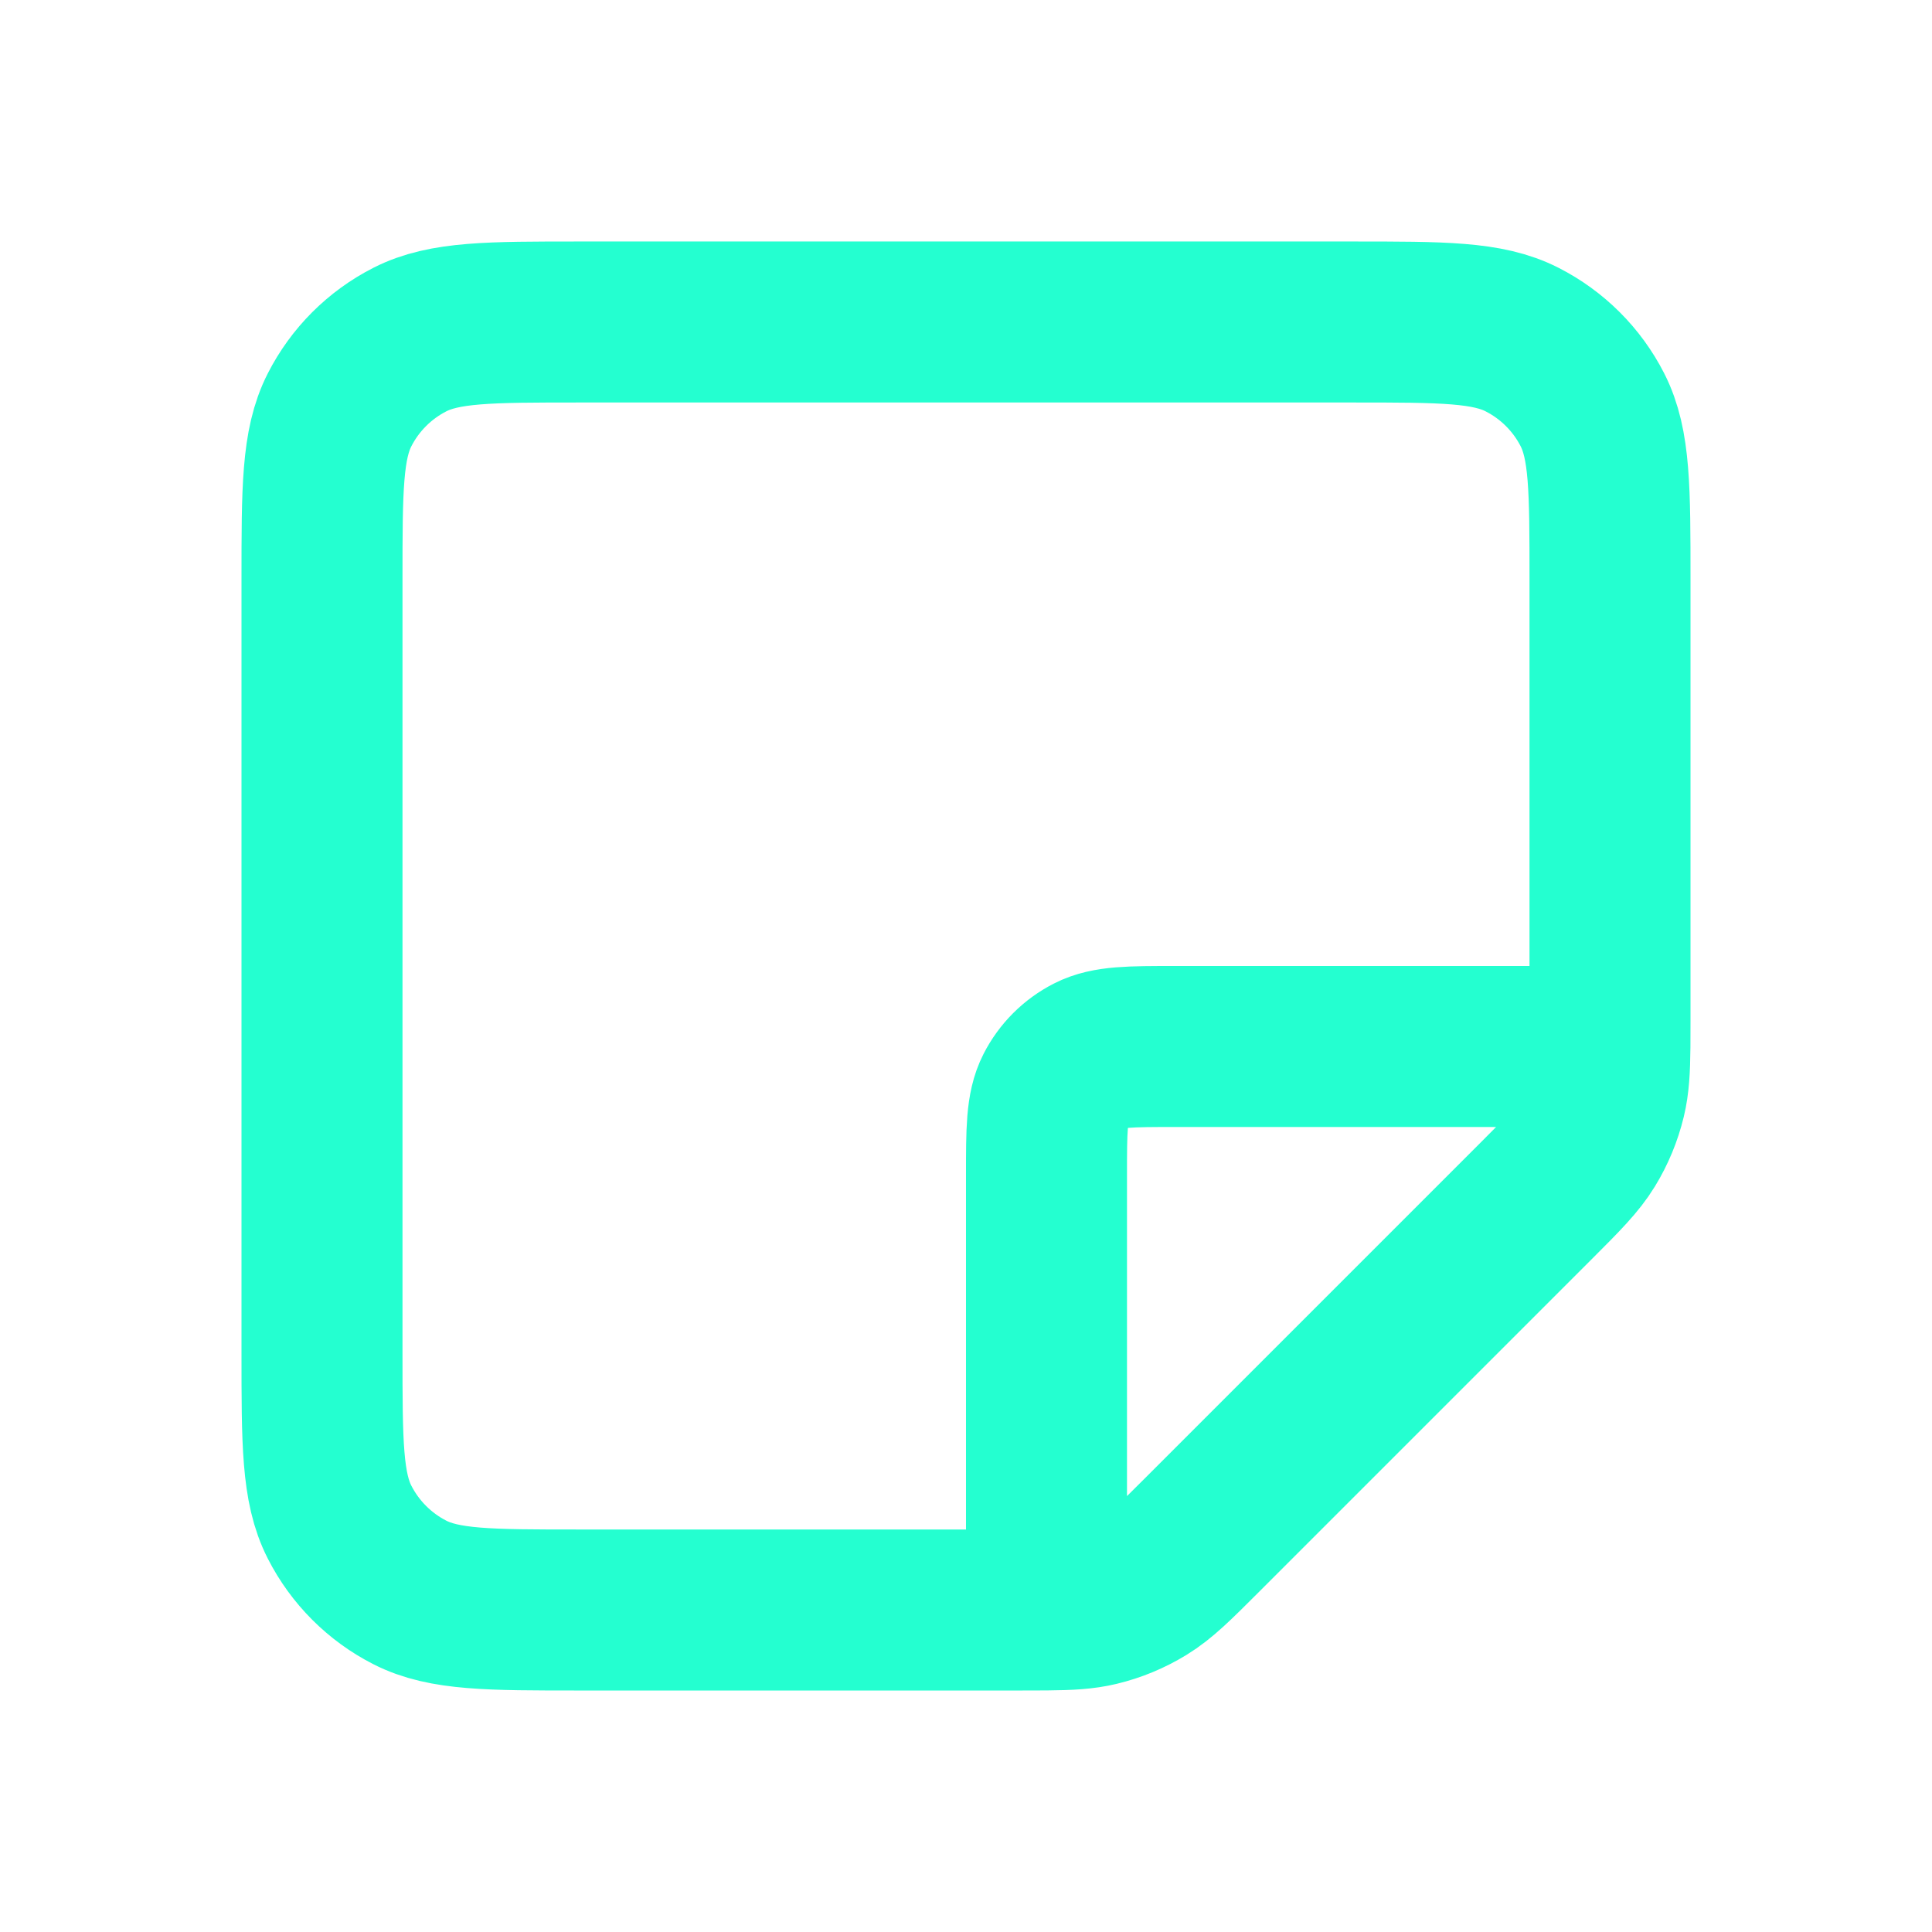
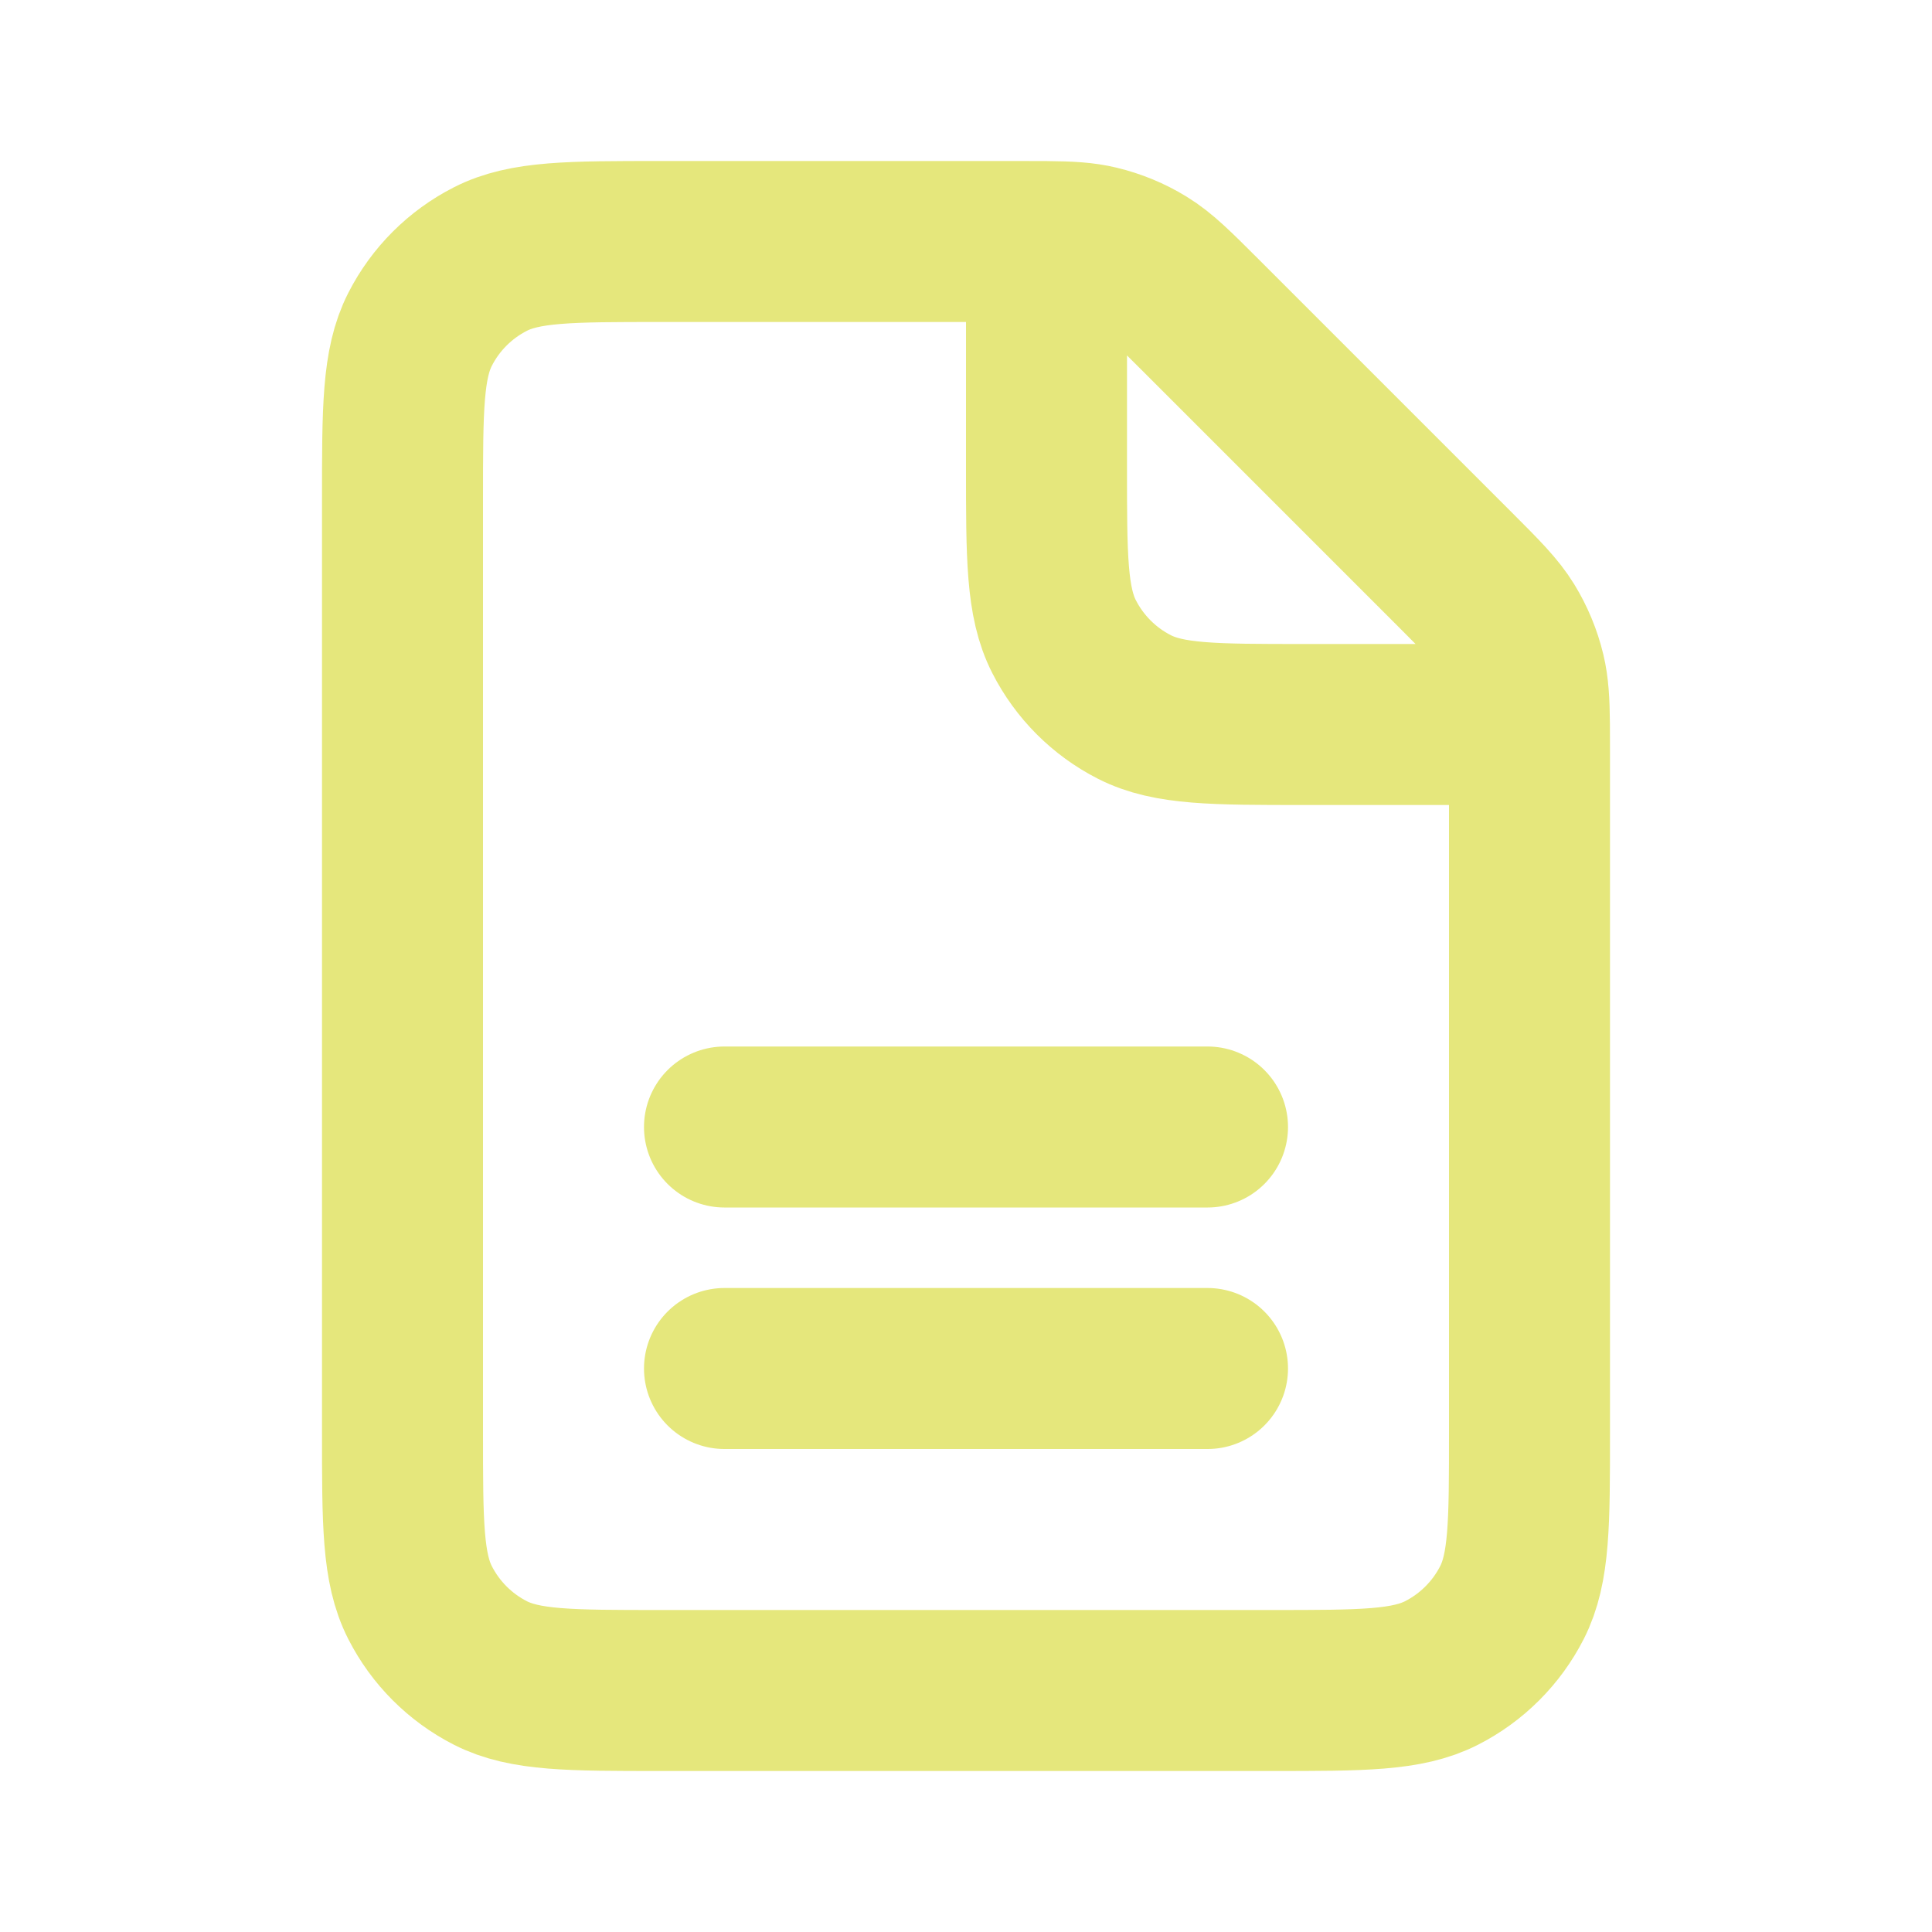
<svg xmlns="http://www.w3.org/2000/svg" width="128" height="128" viewBox="0 0 128 128" fill="none">
-   <path d="M69.333 106.662C68.827 106.667 68.259 106.667 67.611 106.667H38.383C32.421 106.667 29.436 106.667 27.156 105.505C25.149 104.482 23.519 102.849 22.496 100.842C21.333 98.56 21.333 95.575 21.333 89.601V38.401C21.333 32.427 21.333 29.438 22.496 27.156C23.519 25.149 25.149 23.518 27.156 22.496C29.438 21.333 32.427 21.333 38.401 21.333H89.601C95.575 21.333 98.558 21.333 100.839 22.496C102.846 23.518 104.483 25.149 105.505 27.156C106.667 29.436 106.667 32.421 106.667 38.383V67.598C106.667 68.252 106.667 68.824 106.662 69.333M69.333 106.662C70.857 106.648 71.82 106.593 72.74 106.372C73.829 106.111 74.868 105.678 75.823 105.093C76.899 104.434 77.822 103.514 79.667 101.669L101.669 79.667C103.514 77.822 104.431 76.899 105.091 75.823C105.676 74.868 106.108 73.826 106.37 72.738C106.591 71.818 106.647 70.856 106.662 69.333M69.333 106.662V77.867C69.333 74.88 69.333 73.386 69.915 72.245C70.426 71.241 71.241 70.426 72.245 69.915C73.386 69.333 74.878 69.333 77.865 69.333H106.662" stroke="#24FFD0" stroke-width="10.667" stroke-linecap="round" stroke-linejoin="round" />
+   <path d="M48 90.667H80M48 74.667H80M69.335 16.005C68.826 16 68.253 16 67.599 16H43.734C37.761 16 34.771 16 32.49 17.163C30.483 18.185 28.852 19.816 27.829 21.823C26.667 24.105 26.667 27.094 26.667 33.068V94.934C26.667 100.908 26.667 103.894 27.829 106.175C28.852 108.182 30.483 109.816 32.49 110.839C34.769 112 37.755 112 43.717 112L84.283 112C90.245 112 93.227 112 95.506 110.839C97.513 109.816 99.149 108.182 100.172 106.175C101.333 103.896 101.333 100.915 101.333 94.952V49.737C101.333 49.083 101.333 48.51 101.328 48M69.335 16.005C70.858 16.018 71.817 16.075 72.737 16.296C73.825 16.557 74.869 16.988 75.823 17.573C76.899 18.232 77.823 19.156 79.667 21L96.336 37.669C98.181 39.514 99.098 40.434 99.758 41.51C100.342 42.465 100.775 43.505 101.036 44.594C101.257 45.514 101.314 46.478 101.328 48M69.335 16.005L69.333 30.934C69.333 36.908 69.333 39.894 70.496 42.176C71.519 44.183 73.149 45.816 75.156 46.839C77.436 48 80.421 48 86.384 48H101.328" stroke="#E5E77C" stroke-width="10.667" stroke-linecap="round" stroke-linejoin="round" />
</svg>
